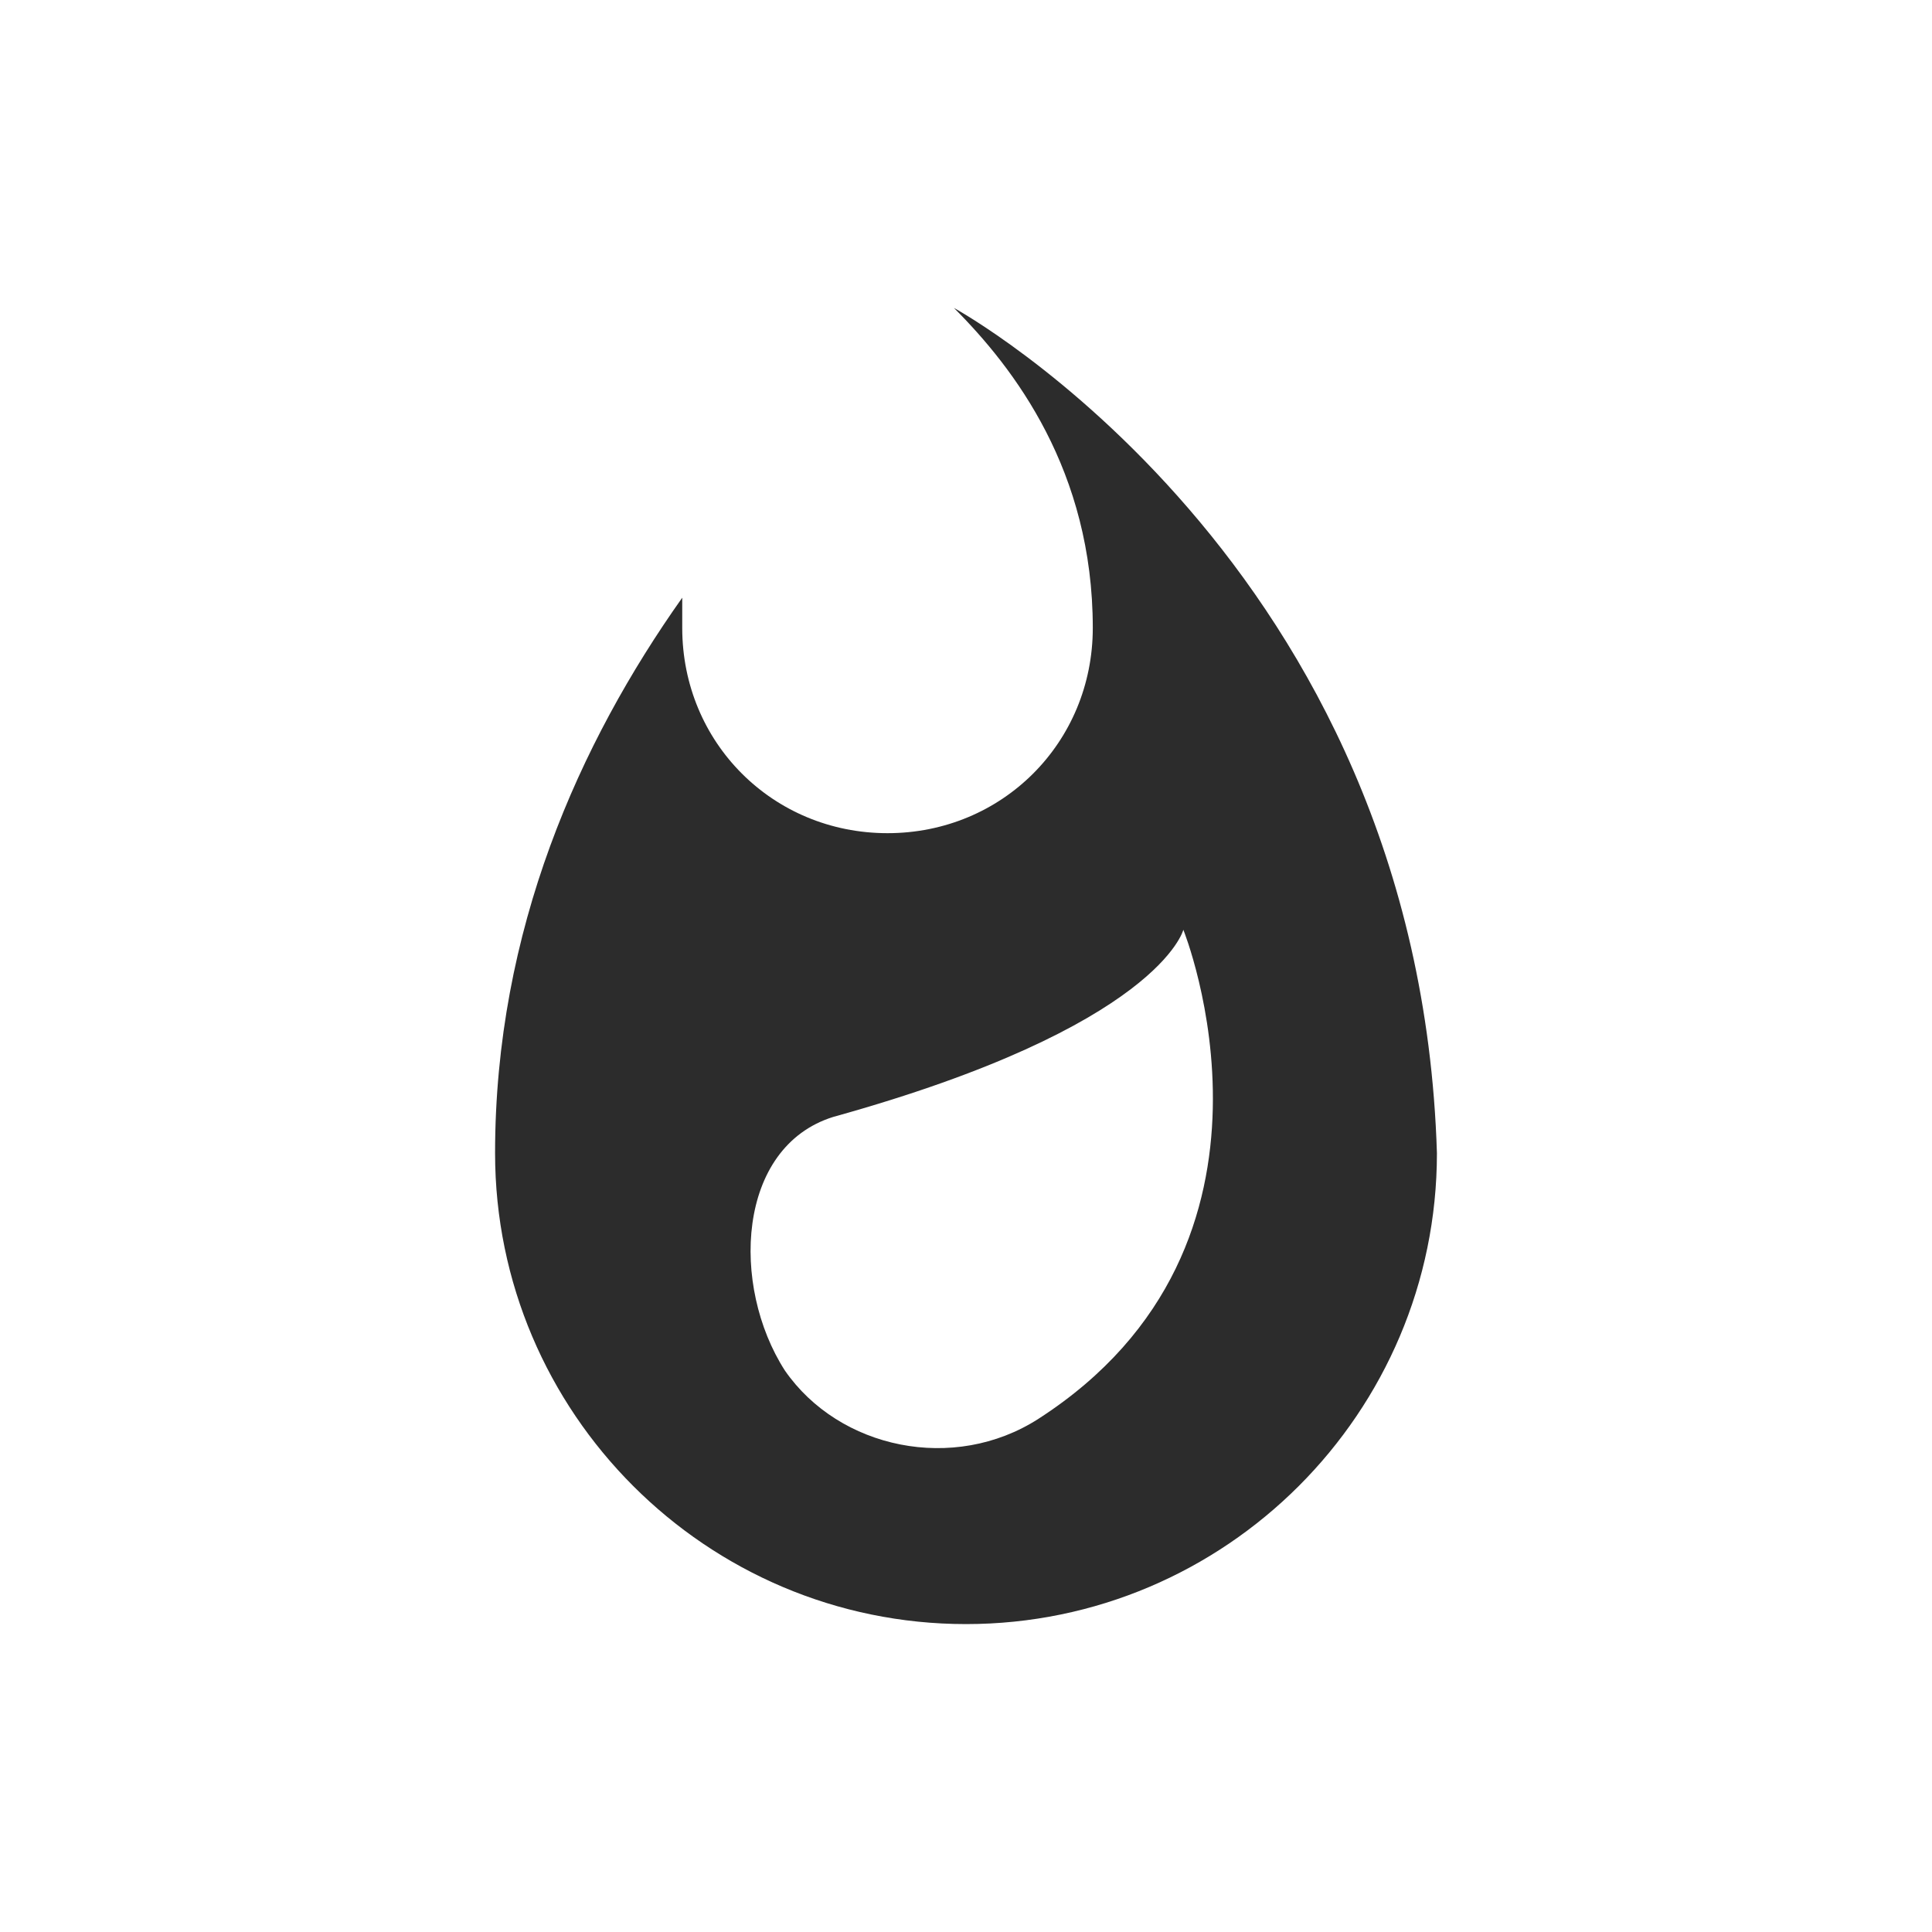
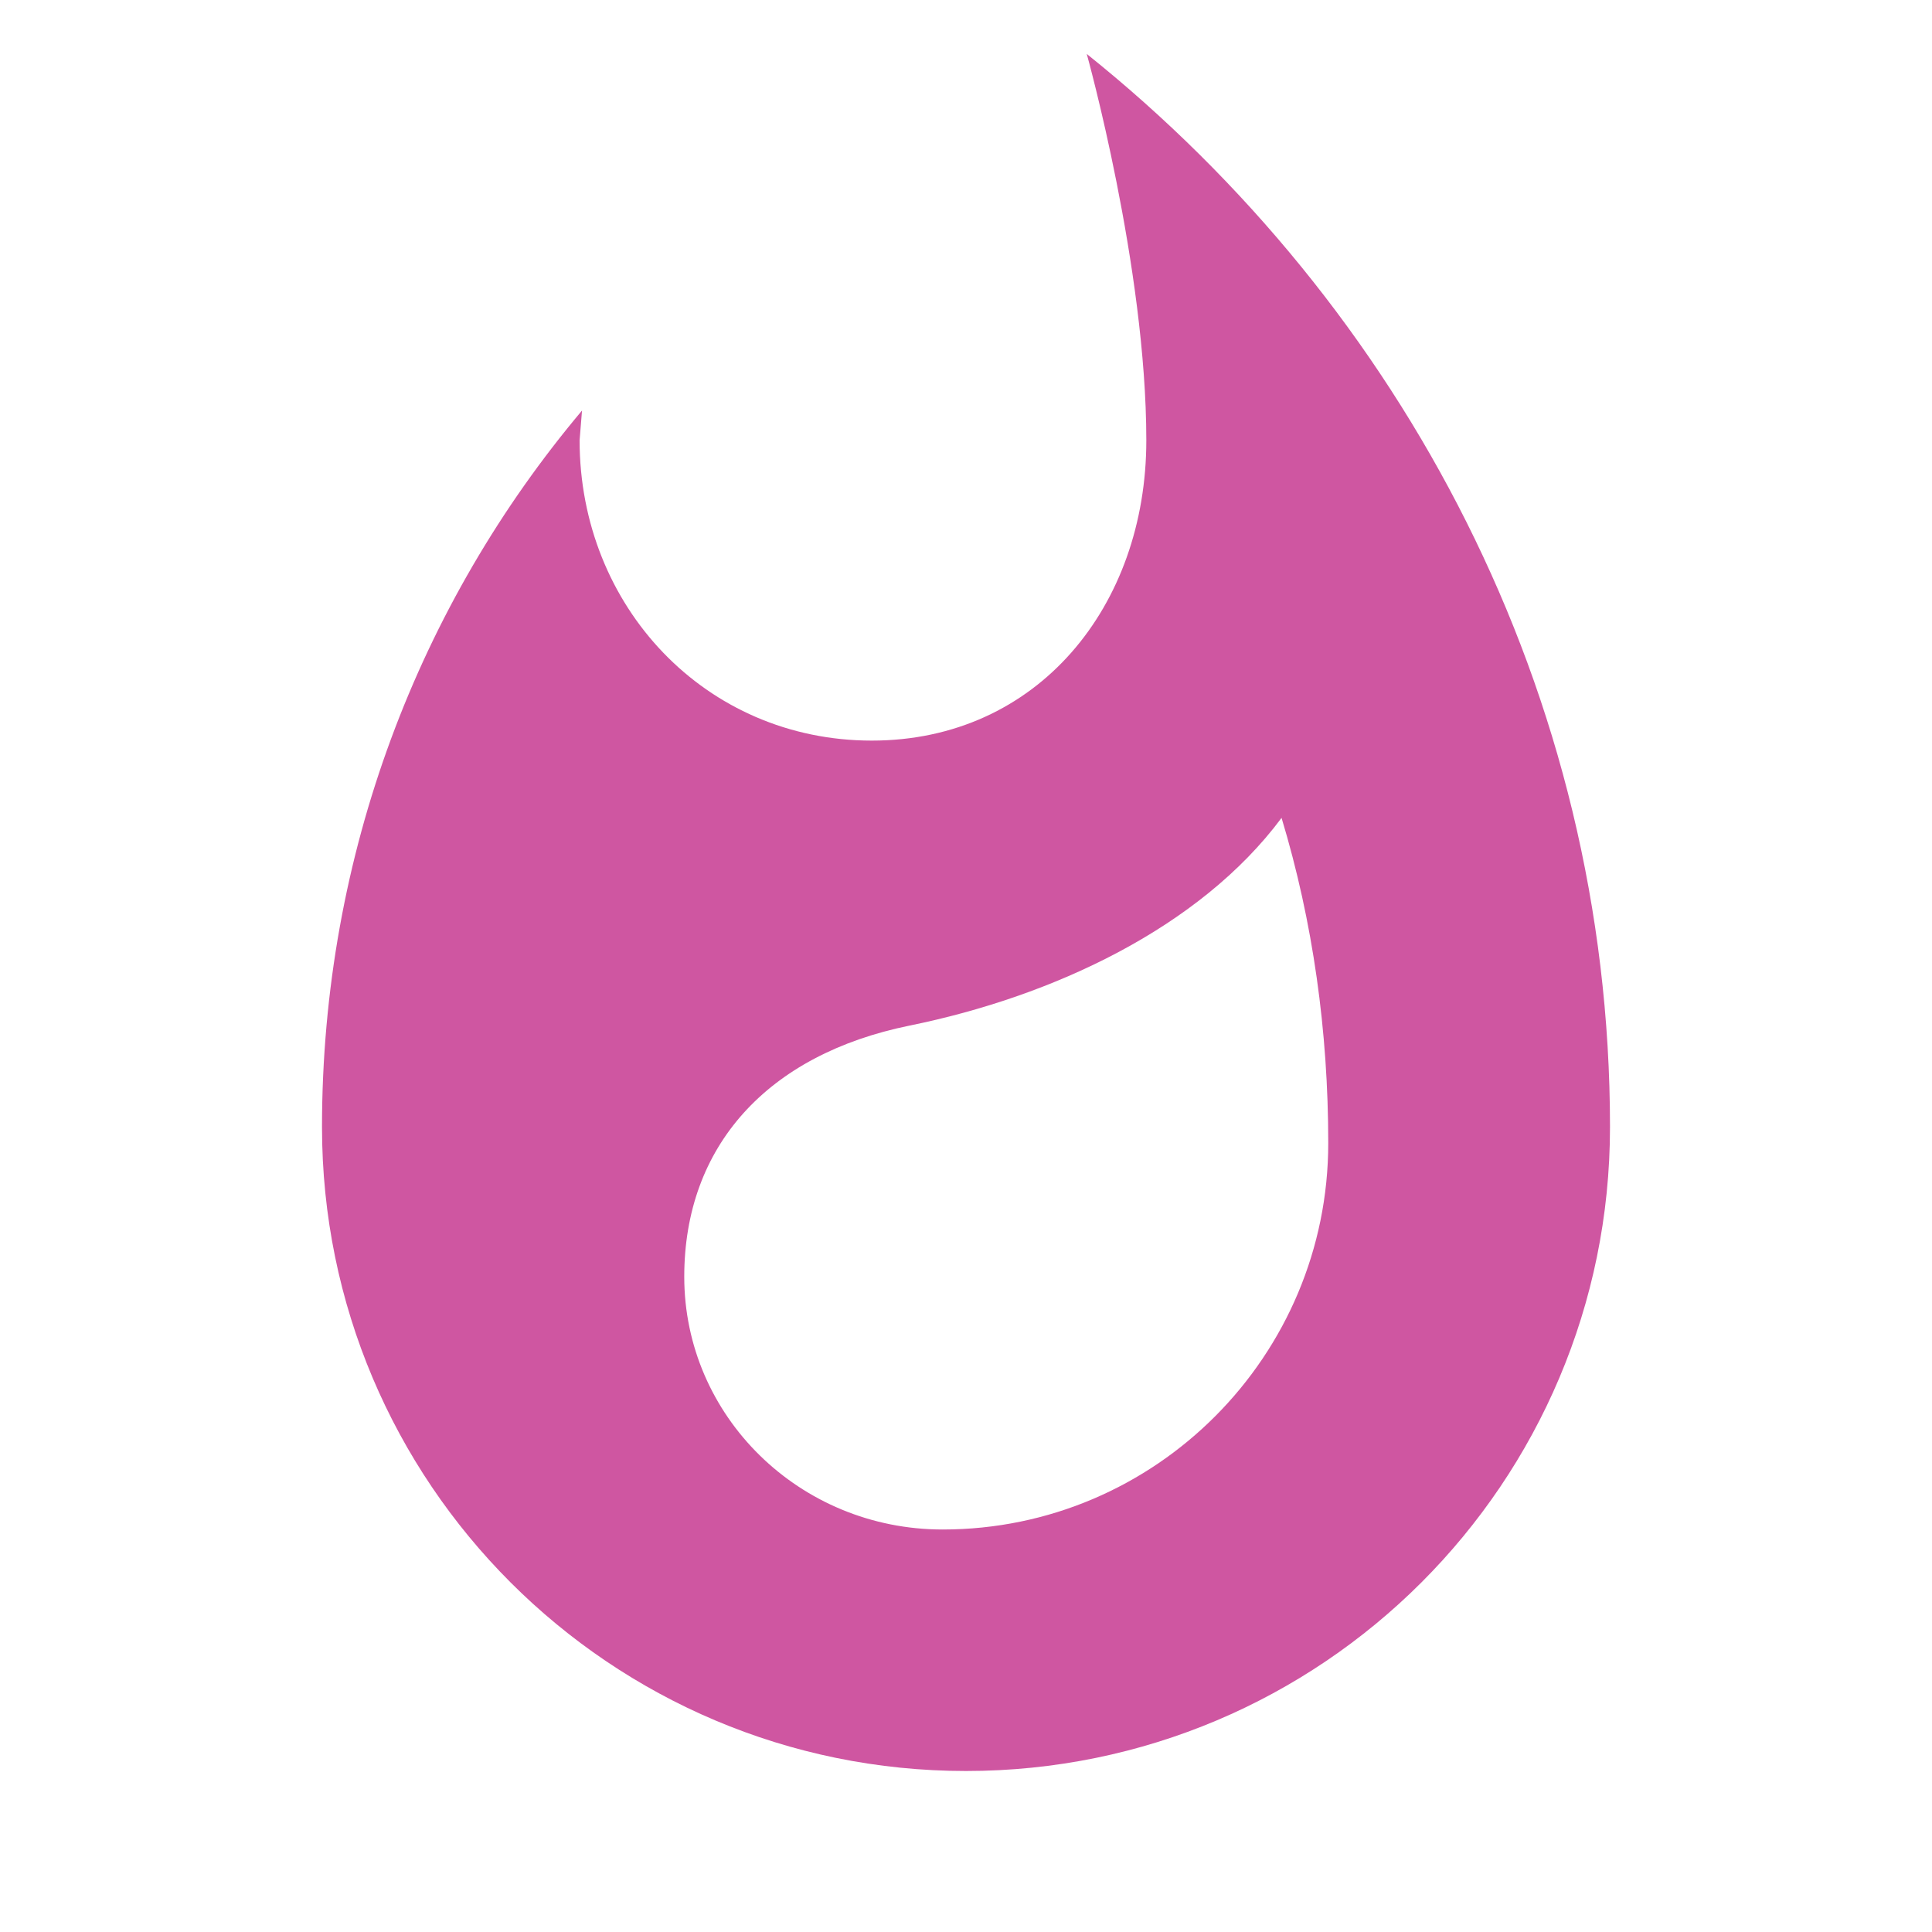
- <svg xmlns="http://www.w3.org/2000/svg" t="1580384667215" class="icon" viewBox="0 0 1024 1024" version="1.1" p-id="966" width="200" height="200">
+ <svg xmlns="http://www.w3.org/2000/svg" t="1581753806089" class="icon" viewBox="0 0 1024 1024" version="1.1" p-id="6778" width="400" height="400">
  <defs>
    <style type="text/css" />
  </defs>
-   <path d="M505.6 163.2c32 32 73.6 86.4 73.6 169.6 0 60.8-48 108.8-108.8 108.8s-108.8-48-108.8-108.8v-16c-54.4 76.8-99.2 176-99.2 294.4 0 137.6 112 249.6 249.6 249.6s249.6-112 249.6-249.6c-9.6-313.6-256-448-256-448z m44.8 588.8c-44.8 28.8-105.6 16-134.4-25.6-28.8-44.8-25.6-118.4 25.6-134.4 172.8-48 185.6-99.2 185.6-99.2s67.2 166.4-76.8 259.2z" fill="#2c2c2c" p-id="967" />
+   <path d="M499.627 810.667C423.68 810.667 362.667 750.507 362.667 676.693 362.667 607.573 406.613 558.933 482.133 543.573 557.653 528.213 635.733 491.947 679.253 433.493 695.893 488.533 704 546.56 704 605.867 704 718.507 612.693 810.667 499.627 810.667M576 28.587C576 28.587 607.573 141.653 607.573 233.387 607.573 321.28 549.973 392.533 462.08 392.533 373.76 392.533 307.2 321.28 307.2 233.387L308.48 217.6C222.293 320 170.667 452.693 170.667 597.333 170.667 785.92 323.413 938.667 512 938.667 700.587 938.667 853.333 785.92 853.333 597.333 853.333 366.933 742.827 162.133 576 28.587Z" p-id="6779" fill="#cf56a1" />
</svg>
